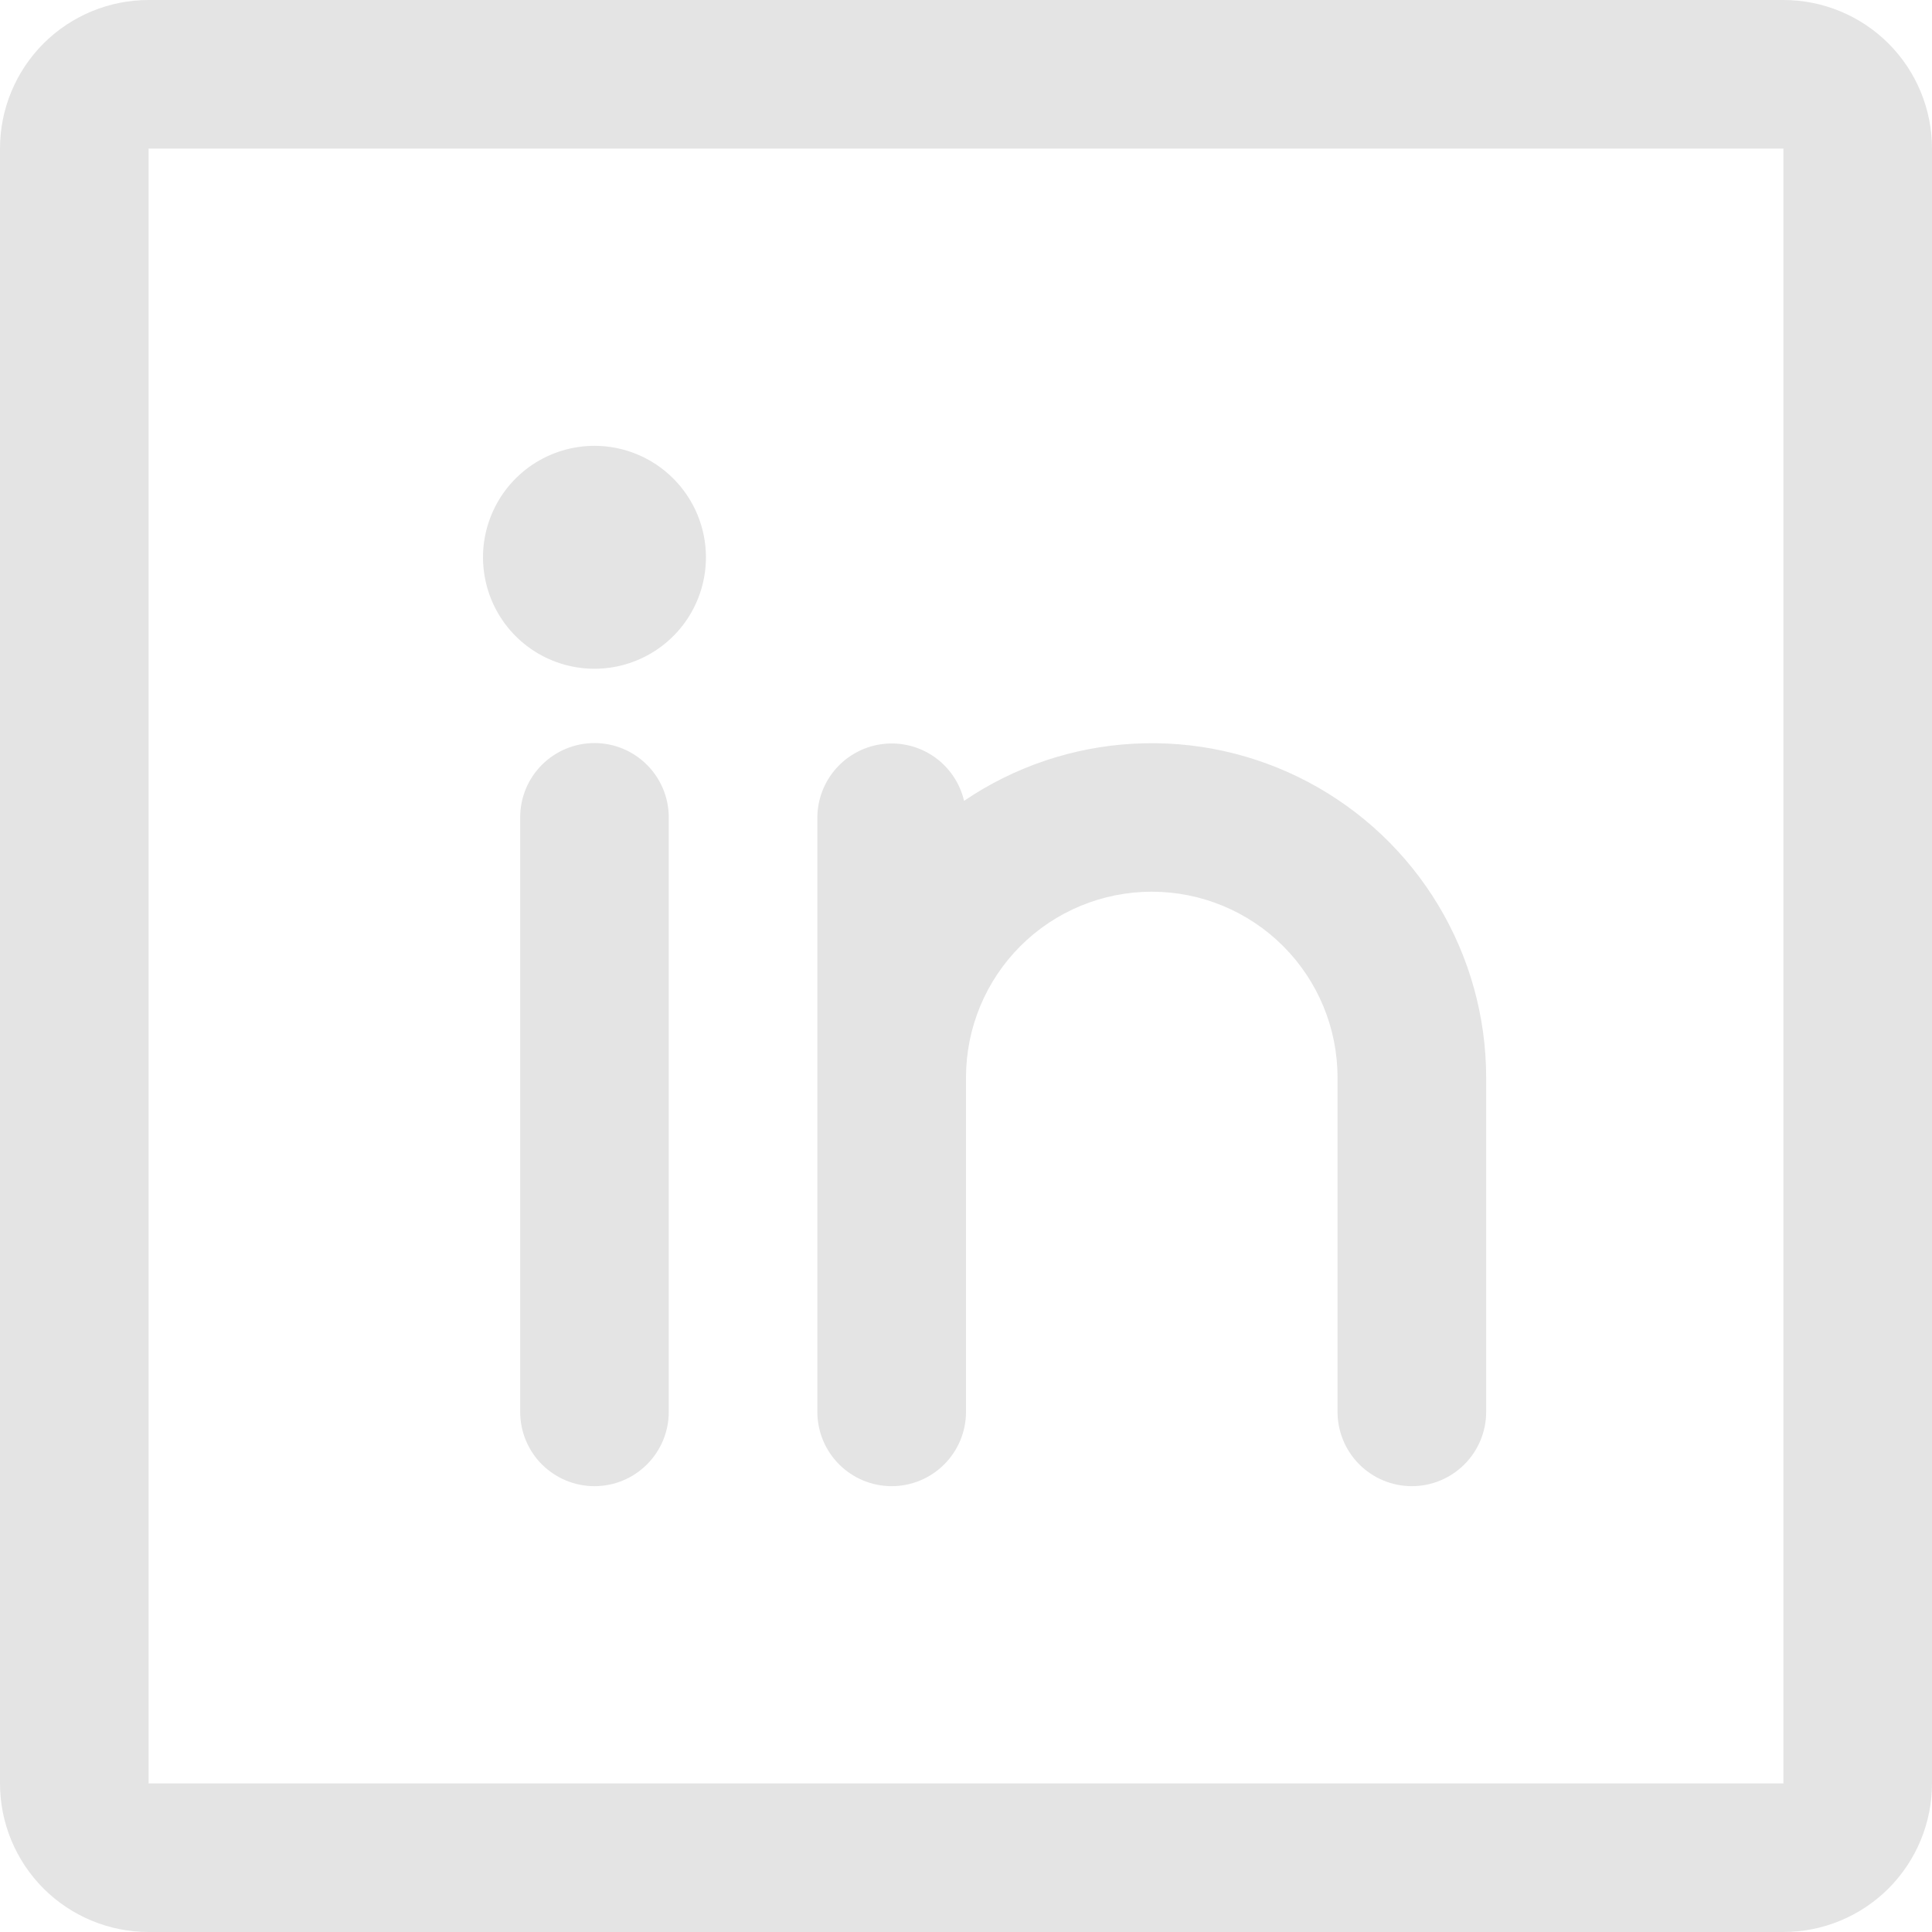
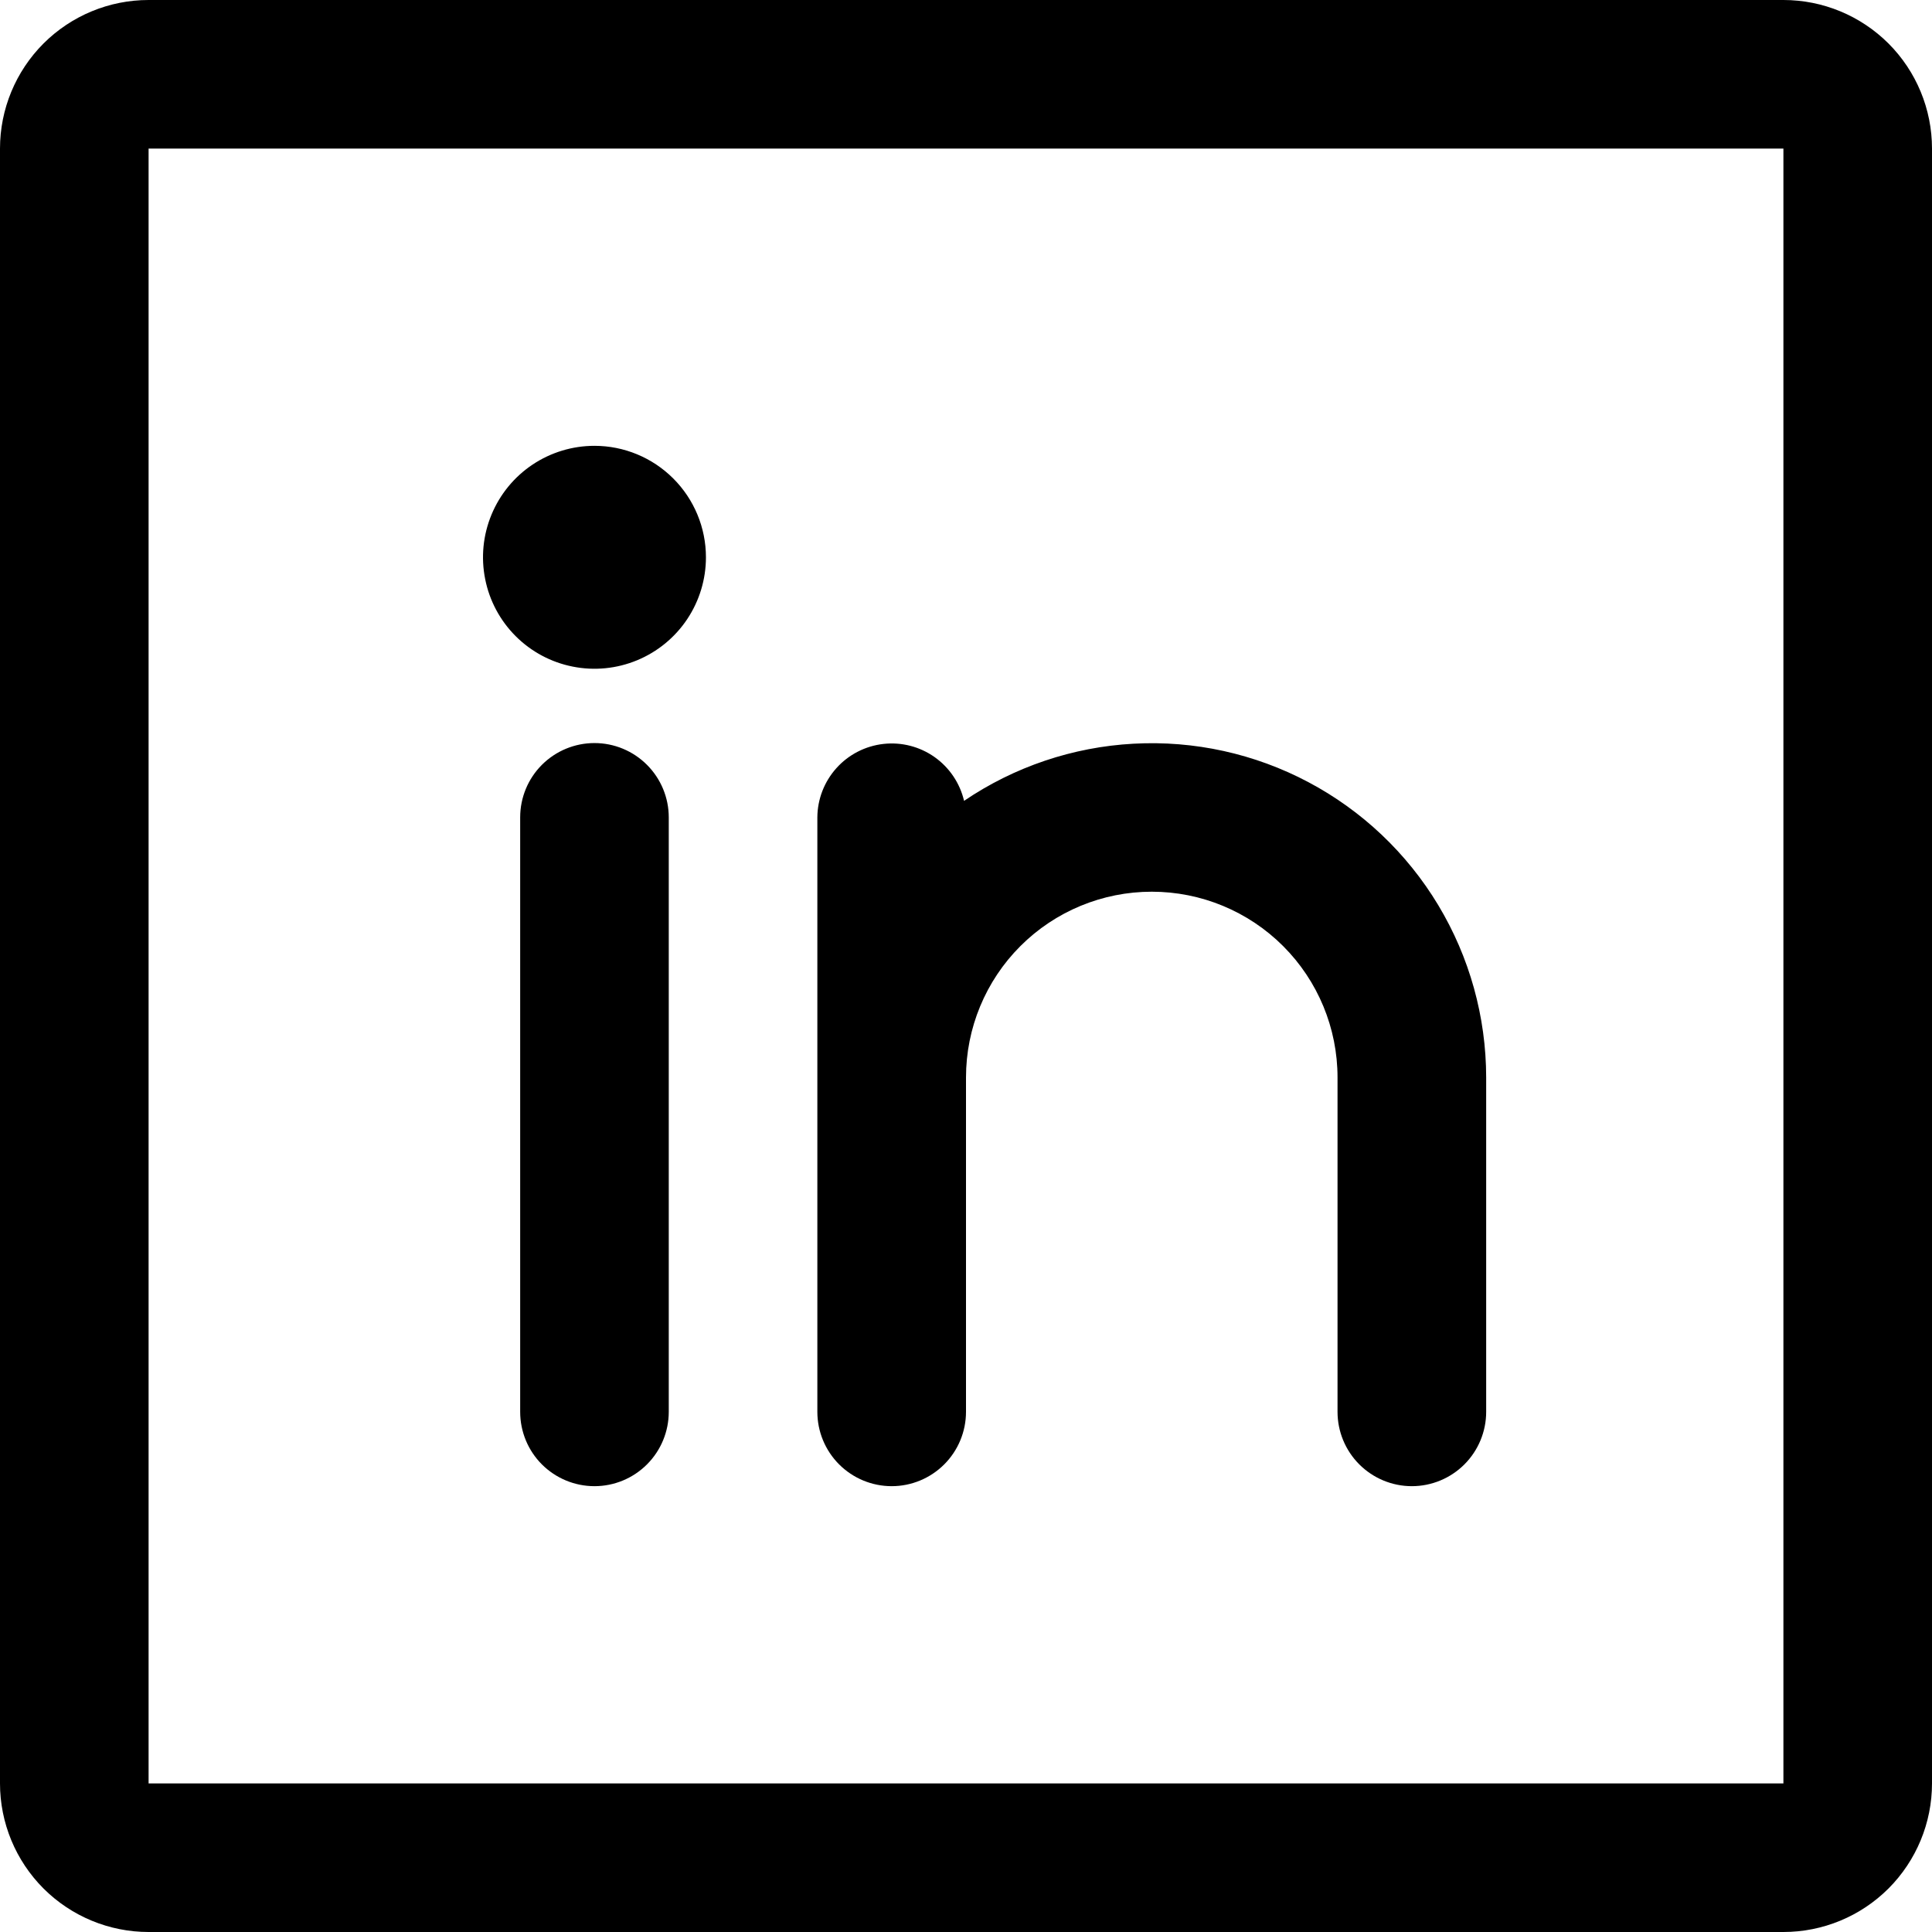
<svg xmlns="http://www.w3.org/2000/svg" width="33" height="33" viewBox="0 0 33 33" fill="none">
-   <path d="M30.462 0H2.538C1.865 0 1.22 0.267 0.743 0.743C0.267 1.22 0 1.865 0 2.538V30.462C0 31.135 0.267 31.78 0.743 32.257C1.22 32.733 1.865 33 2.538 33H30.462C31.135 33 31.78 32.733 32.257 32.257C32.733 31.78 33 31.135 33 30.462V2.538C33 1.865 32.733 1.22 32.257 0.743C31.78 0.267 31.135 0 30.462 0ZM30.462 30.462H2.538V2.538H30.462V30.462ZM11.423 13.961V24.115C11.423 24.452 11.289 24.775 11.051 25.013C10.813 25.251 10.491 25.385 10.154 25.385C9.817 25.385 9.494 25.251 9.256 25.013C9.018 24.775 8.885 24.452 8.885 24.115V13.961C8.885 13.625 9.018 13.302 9.256 13.064C9.494 12.826 9.817 12.692 10.154 12.692C10.491 12.692 10.813 12.826 11.051 13.064C11.289 13.302 11.423 13.625 11.423 13.961ZM25.385 18.404V24.115C25.385 24.452 25.251 24.775 25.013 25.013C24.775 25.251 24.452 25.385 24.115 25.385C23.779 25.385 23.456 25.251 23.218 25.013C22.98 24.775 22.846 24.452 22.846 24.115V18.404C22.846 17.562 22.512 16.755 21.917 16.16C21.322 15.565 20.515 15.231 19.673 15.231C18.831 15.231 18.024 15.565 17.429 16.16C16.834 16.755 16.5 17.562 16.5 18.404V24.115C16.5 24.452 16.366 24.775 16.128 25.013C15.89 25.251 15.567 25.385 15.231 25.385C14.894 25.385 14.571 25.251 14.333 25.013C14.095 24.775 13.961 24.452 13.961 24.115V13.961C13.963 13.651 14.079 13.351 14.287 13.12C14.494 12.889 14.78 12.742 15.089 12.707C15.398 12.672 15.709 12.752 15.963 12.931C16.216 13.11 16.396 13.376 16.467 13.679C17.325 13.097 18.326 12.759 19.362 12.703C20.398 12.646 21.43 12.873 22.347 13.359C23.264 13.845 24.031 14.571 24.566 15.46C25.101 16.349 25.384 17.366 25.385 18.404ZM12.058 9.519C12.058 9.896 11.946 10.264 11.737 10.577C11.528 10.89 11.23 11.134 10.882 11.278C10.534 11.422 10.152 11.46 9.782 11.386C9.413 11.313 9.074 11.132 8.808 10.866C8.541 10.599 8.36 10.26 8.287 9.891C8.213 9.521 8.251 9.139 8.395 8.791C8.539 8.443 8.783 8.145 9.096 7.936C9.409 7.727 9.777 7.615 10.154 7.615C10.659 7.615 11.143 7.816 11.5 8.173C11.857 8.53 12.058 9.014 12.058 9.519Z" fill="#E4E4E4" />
+   <path d="M30.462 0H2.538C1.865 0 1.22 0.267 0.743 0.743C0.267 1.22 0 1.865 0 2.538V30.462C0 31.135 0.267 31.78 0.743 32.257C1.22 32.733 1.865 33 2.538 33H30.462C31.135 33 31.78 32.733 32.257 32.257C32.733 31.78 33 31.135 33 30.462V2.538C33 1.865 32.733 1.22 32.257 0.743C31.78 0.267 31.135 0 30.462 0ZM30.462 30.462H2.538V2.538H30.462V30.462ZM11.423 13.961V24.115C11.423 24.452 11.289 24.775 11.051 25.013C10.813 25.251 10.491 25.385 10.154 25.385C9.817 25.385 9.494 25.251 9.256 25.013C9.018 24.775 8.885 24.452 8.885 24.115V13.961C8.885 13.625 9.018 13.302 9.256 13.064C9.494 12.826 9.817 12.692 10.154 12.692C10.491 12.692 10.813 12.826 11.051 13.064C11.289 13.302 11.423 13.625 11.423 13.961ZM25.385 18.404V24.115C25.385 24.452 25.251 24.775 25.013 25.013C24.775 25.251 24.452 25.385 24.115 25.385C23.779 25.385 23.456 25.251 23.218 25.013C22.98 24.775 22.846 24.452 22.846 24.115V18.404C22.846 17.562 22.512 16.755 21.917 16.16C21.322 15.565 20.515 15.231 19.673 15.231C18.831 15.231 18.024 15.565 17.429 16.16C16.834 16.755 16.5 17.562 16.5 18.404V24.115C16.5 24.452 16.366 24.775 16.128 25.013C15.89 25.251 15.567 25.385 15.231 25.385C14.894 25.385 14.571 25.251 14.333 25.013C14.095 24.775 13.961 24.452 13.961 24.115V13.961C13.963 13.651 14.079 13.351 14.287 13.12C14.494 12.889 14.78 12.742 15.089 12.707C15.398 12.672 15.709 12.752 15.963 12.931C16.216 13.11 16.396 13.376 16.467 13.679C17.325 13.097 18.326 12.759 19.362 12.703C20.398 12.646 21.43 12.873 22.347 13.359C23.264 13.845 24.031 14.571 24.566 15.46C25.101 16.349 25.384 17.366 25.385 18.404ZM12.058 9.519C12.058 9.896 11.946 10.264 11.737 10.577C11.528 10.89 11.23 11.134 10.882 11.278C10.534 11.422 10.152 11.46 9.782 11.386C9.413 11.313 9.074 11.132 8.808 10.866C8.541 10.599 8.36 10.26 8.287 9.891C8.213 9.521 8.251 9.139 8.395 8.791C8.539 8.443 8.783 8.145 9.096 7.936C9.409 7.727 9.777 7.615 10.154 7.615C10.659 7.615 11.143 7.816 11.5 8.173C11.857 8.53 12.058 9.014 12.058 9.519Z" fill="currentColor" />
</svg>
